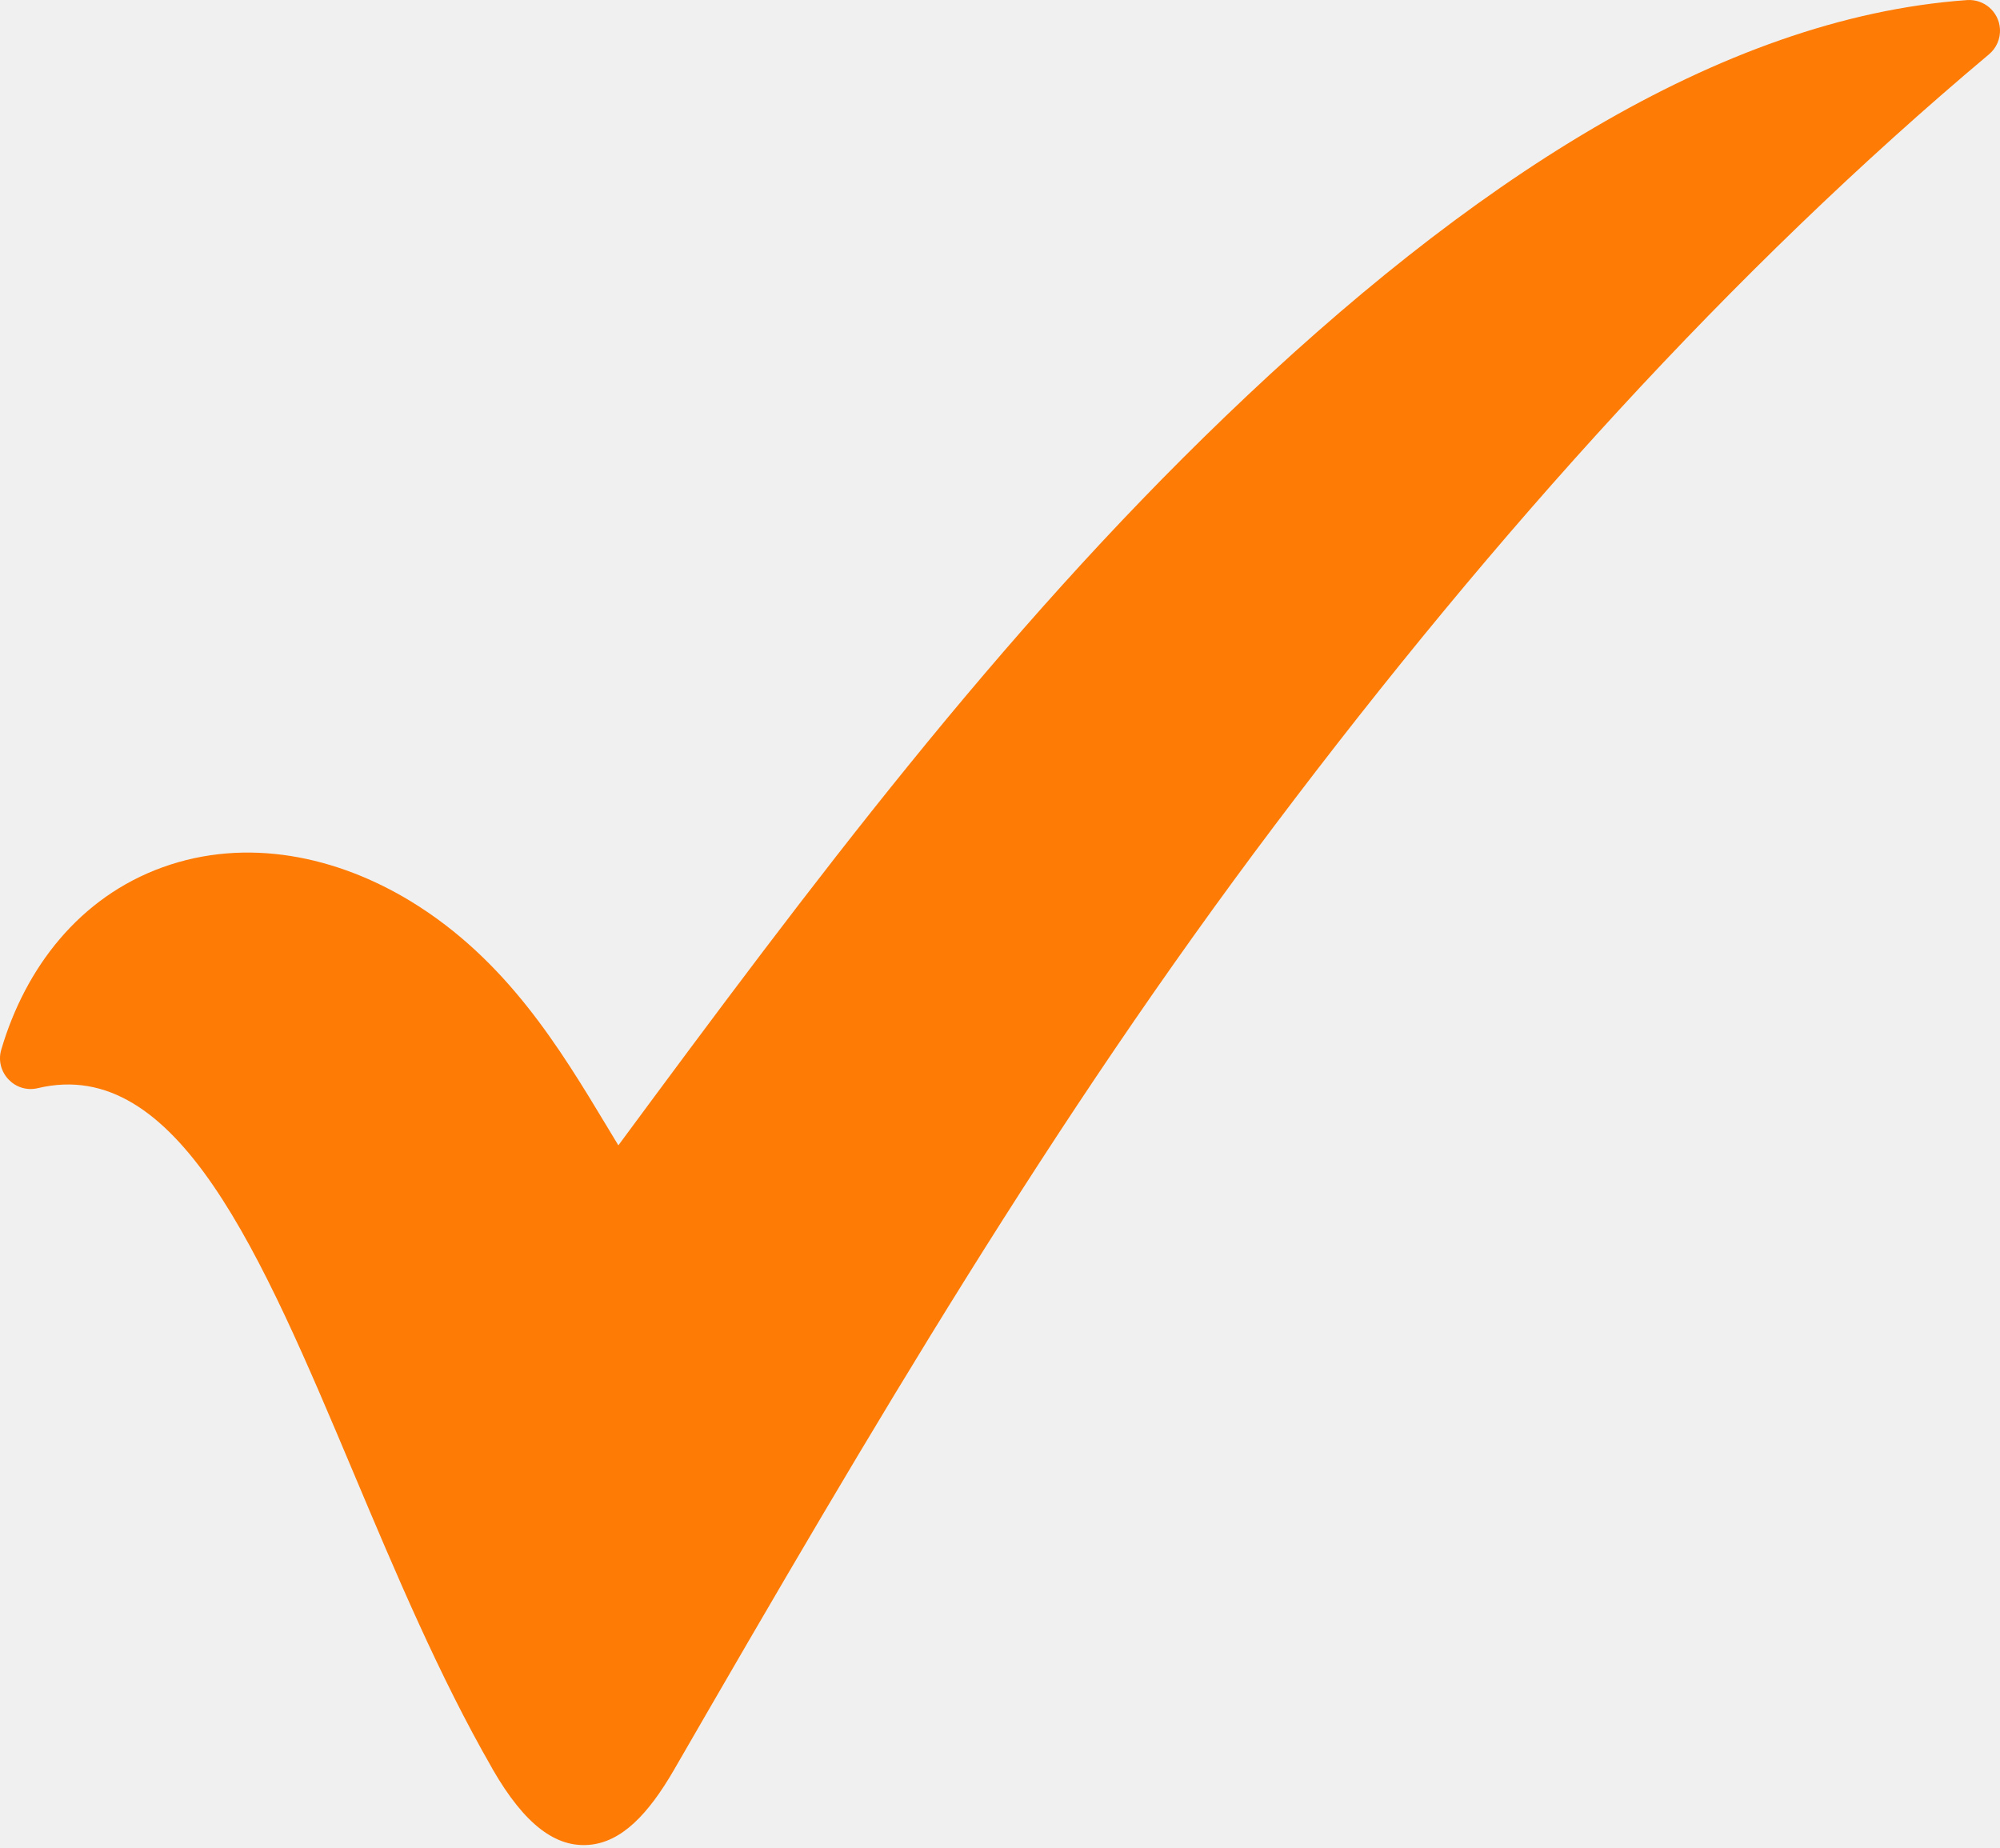
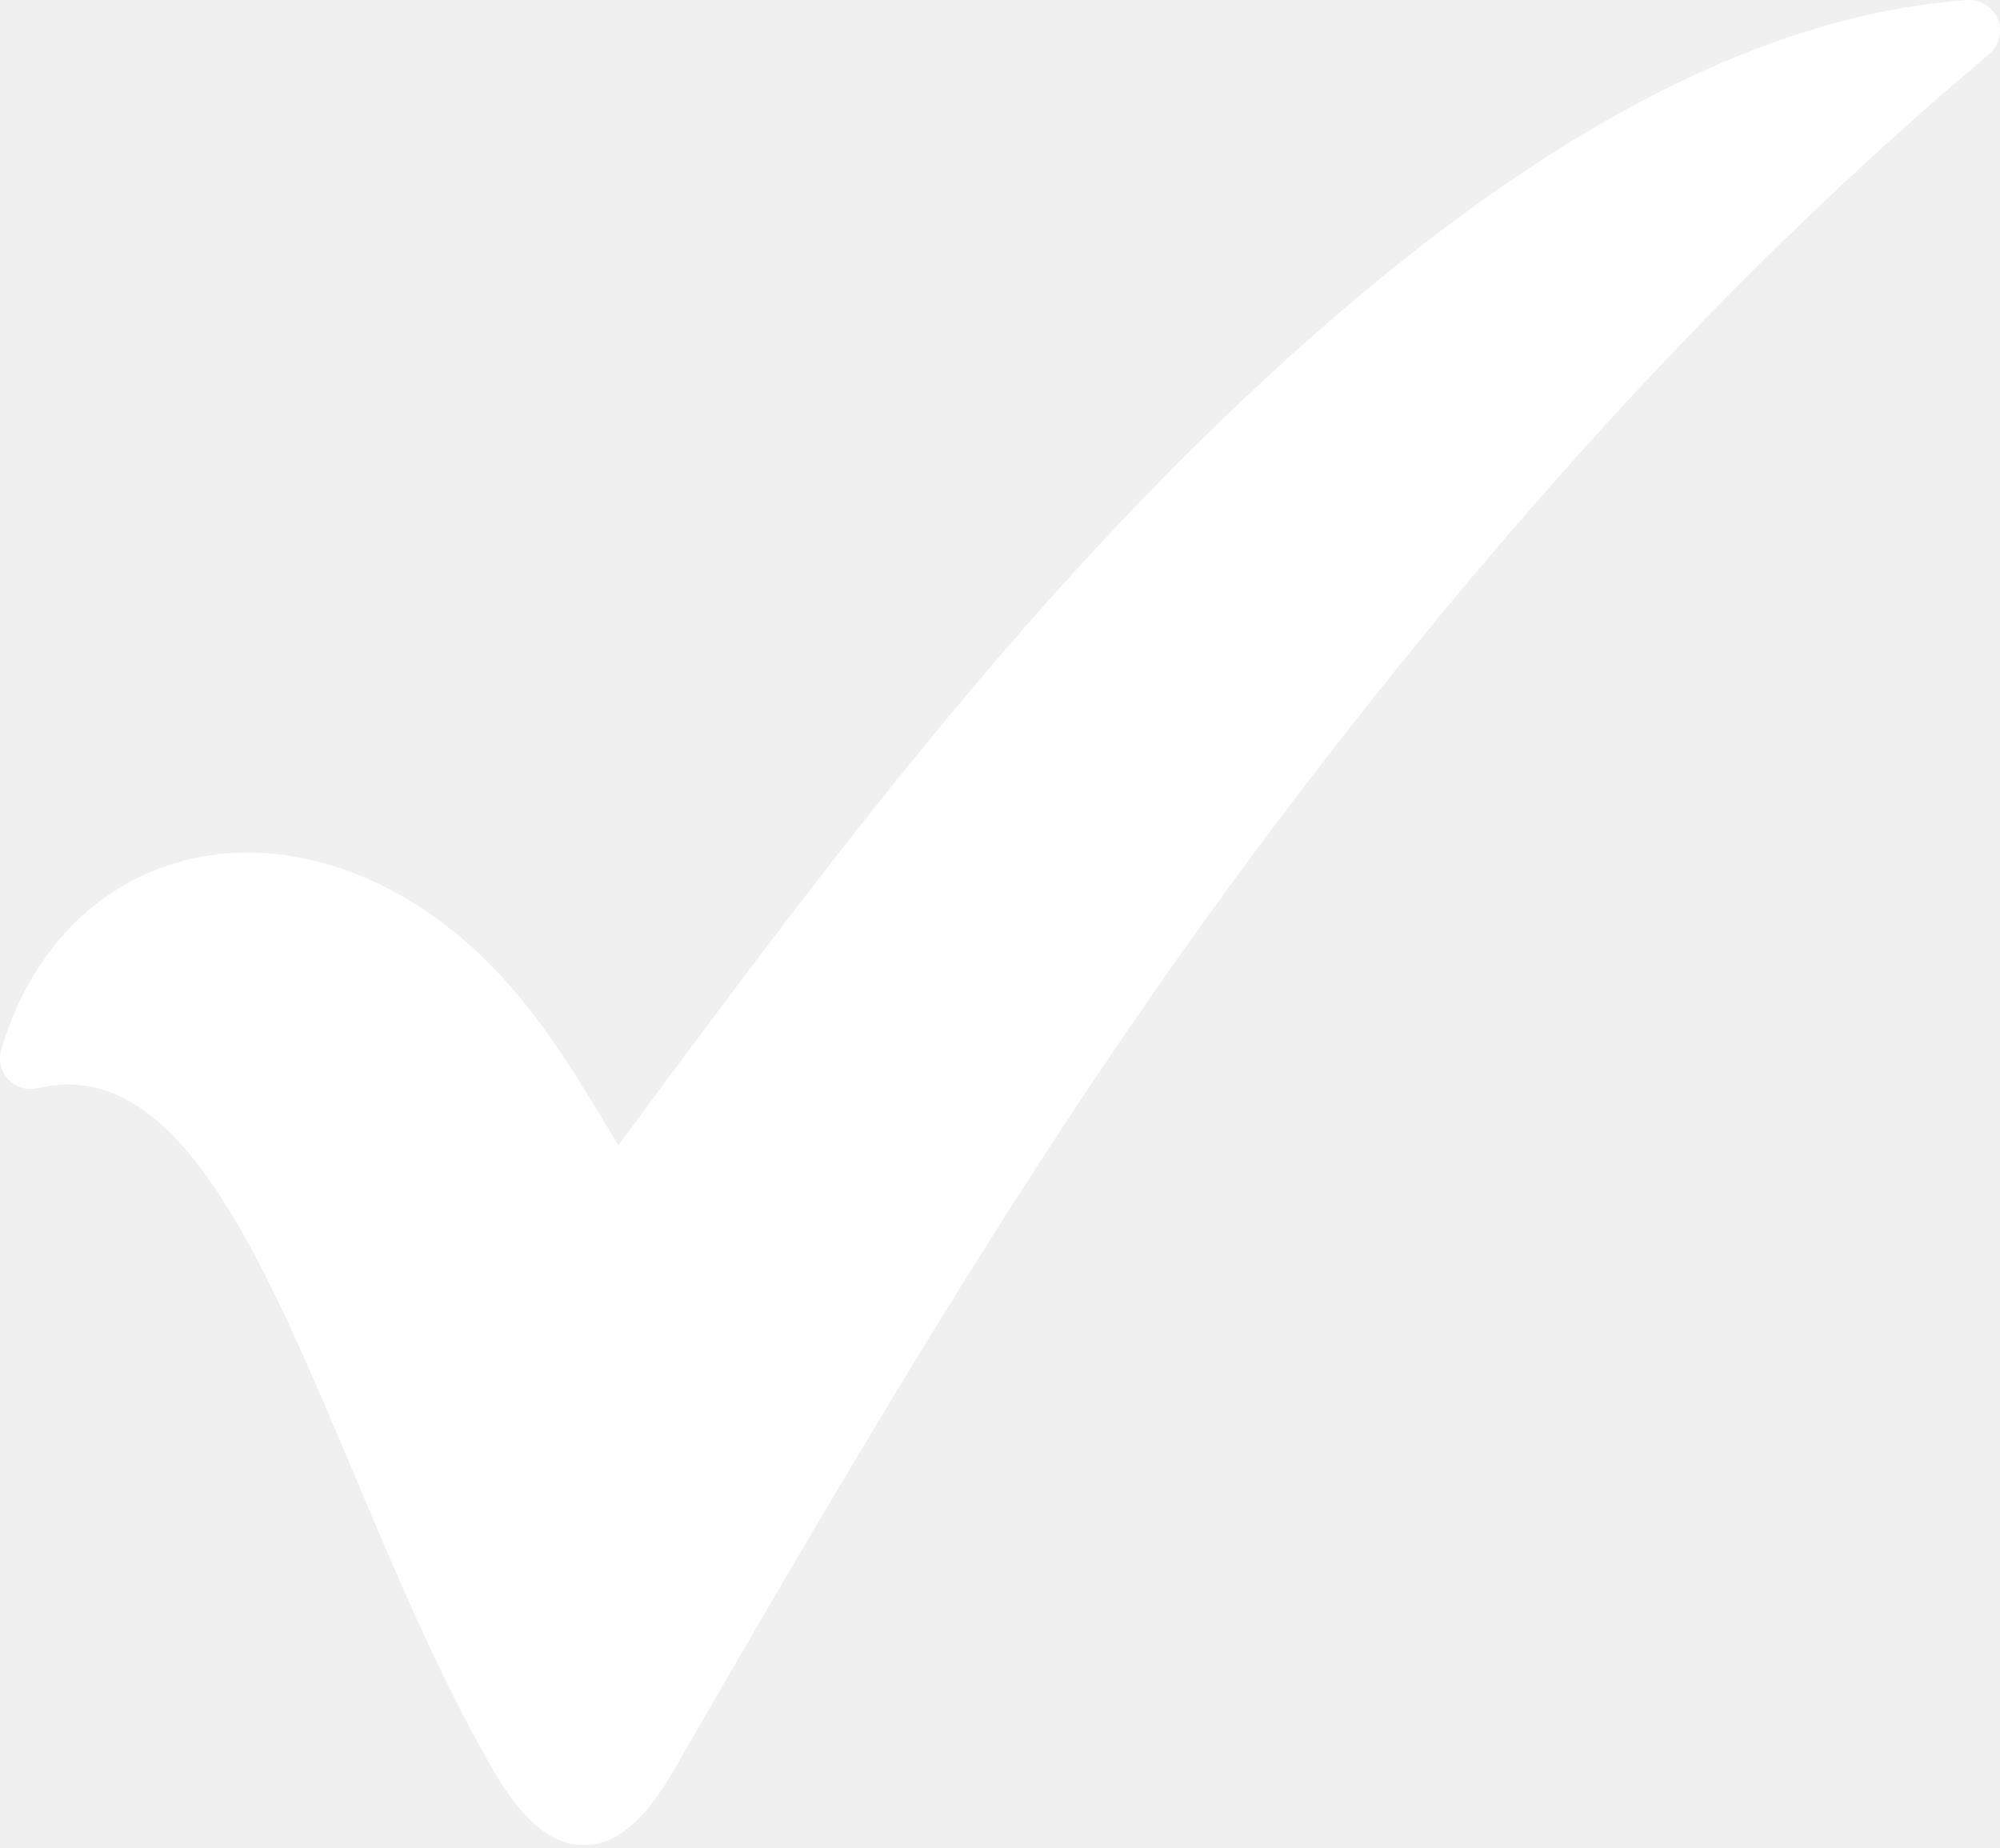
<svg xmlns="http://www.w3.org/2000/svg" width="100%" height="100%" viewBox="0 0 512 473" version="1.1" xml:space="preserve" style="fill-rule:evenodd;clip-rule:evenodd;stroke-linejoin:round;stroke-miterlimit:2;">
-   <path d="M105.32,230.83C129.73,245.79 143.31,268.32 155.58,288.7L158.3,293.21C207.93,226.01 255.51,162.51 313.72,106.58C375.43,47.26 440.08,4.55 503.57,0.02C507.91,-0.28 511.68,2.99 511.98,7.32C512.17,9.96 511.02,12.4 509.12,13.96C443.34,69.2 383.04,136.02 326.3,211.32C269.39,286.84 224.24,363.55 172.59,453C165.89,464.59 159.08,471.57 150.84,472.28C142.3,473.02 134.34,467.17 126.16,453L125.92,452.55C112.47,429.15 101.28,402.62 90.57,377.19C66.81,320.82 45.4,270.04 9.68,278.57C3.76,279.97 -1.35,274.42 0.32,268.72C6.53,247.62 20.4,229.7 41.6,222.03C63.17,214.24 86.23,219.16 105.32,230.83Z" style="fill:rgb(254,123,6);fill-rule:nonzero;" />
+   <path d="M105.32,230.83C129.73,245.79 143.31,268.32 155.58,288.7L158.3,293.21C207.93,226.01 255.51,162.51 313.72,106.58C375.43,47.26 440.08,4.55 503.57,0.02C507.91,-0.28 511.68,2.99 511.98,7.32C512.17,9.96 511.02,12.4 509.12,13.96C443.34,69.2 383.04,136.02 326.3,211.32C269.39,286.84 224.24,363.55 172.59,453C165.89,464.59 159.08,471.57 150.84,472.28C142.3,473.02 134.34,467.17 126.16,453L125.92,452.55C112.47,429.15 101.28,402.62 90.57,377.19C66.81,320.82 45.4,270.04 9.68,278.57C3.76,279.97 -1.35,274.42 0.32,268.72C6.53,247.62 20.4,229.7 41.6,222.03C63.17,214.24 86.23,219.16 105.32,230.83Z" style="fill:white;fill-rule:nonzero;" />
</svg>
